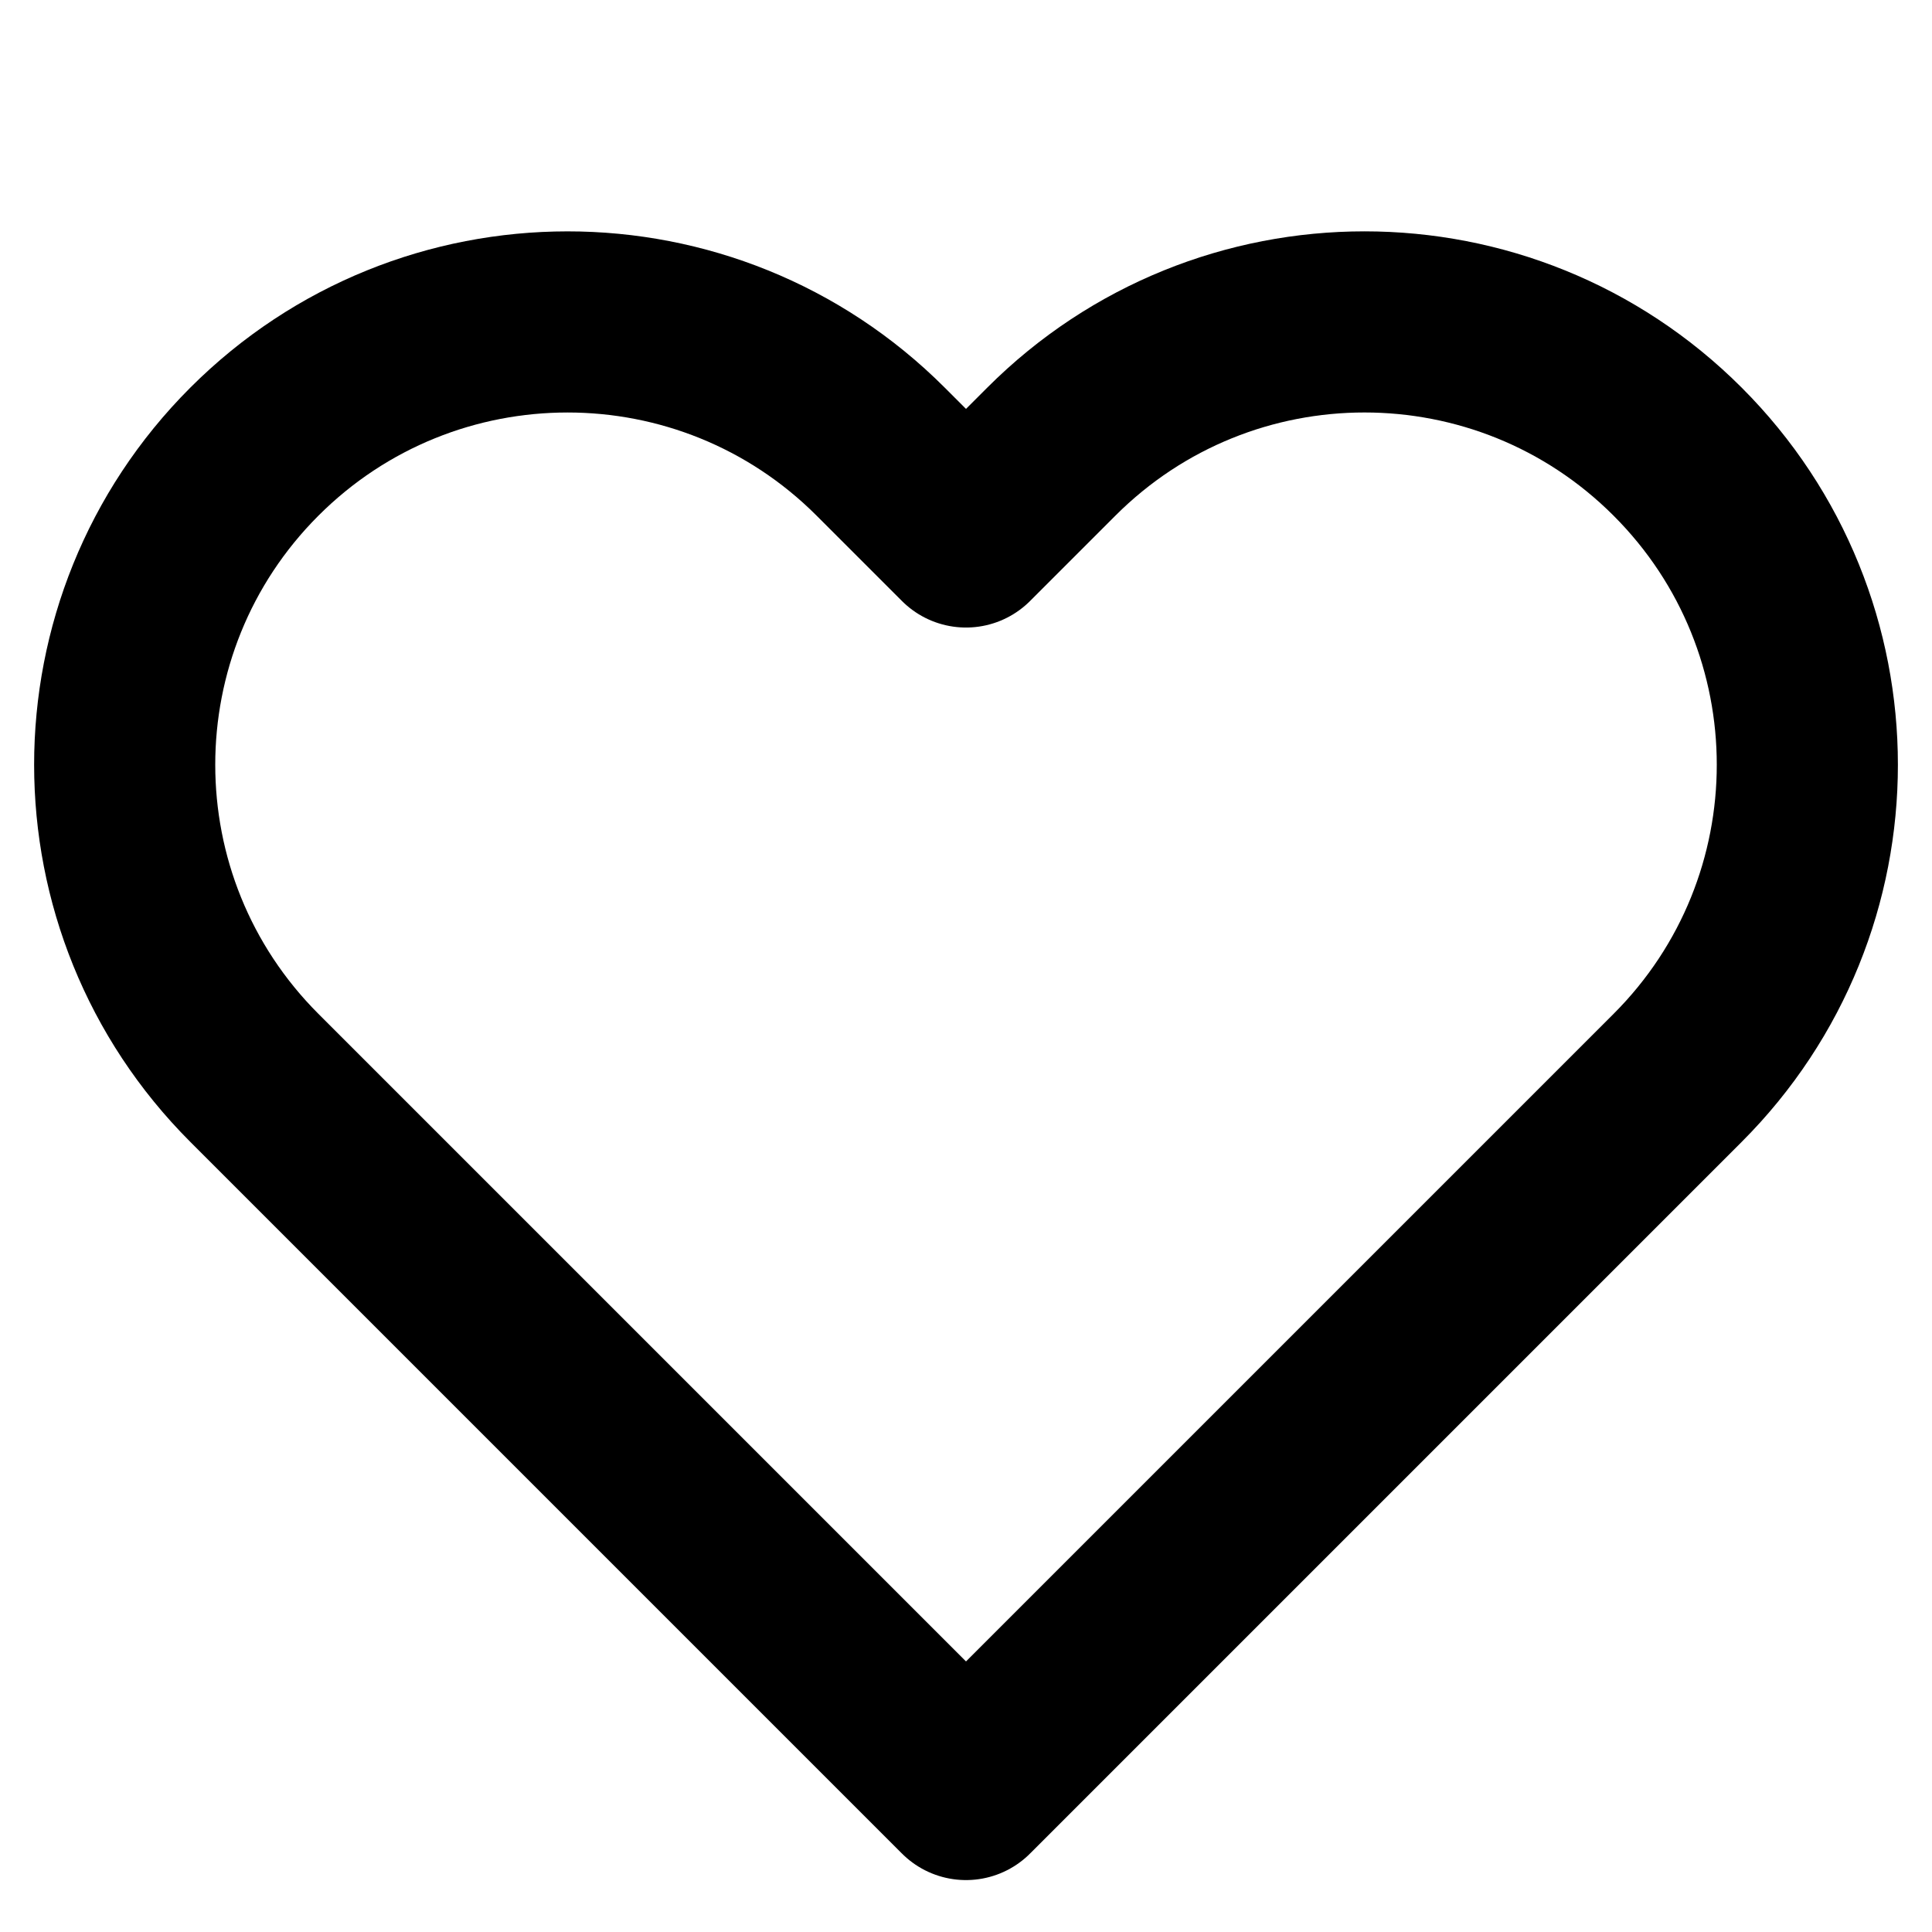
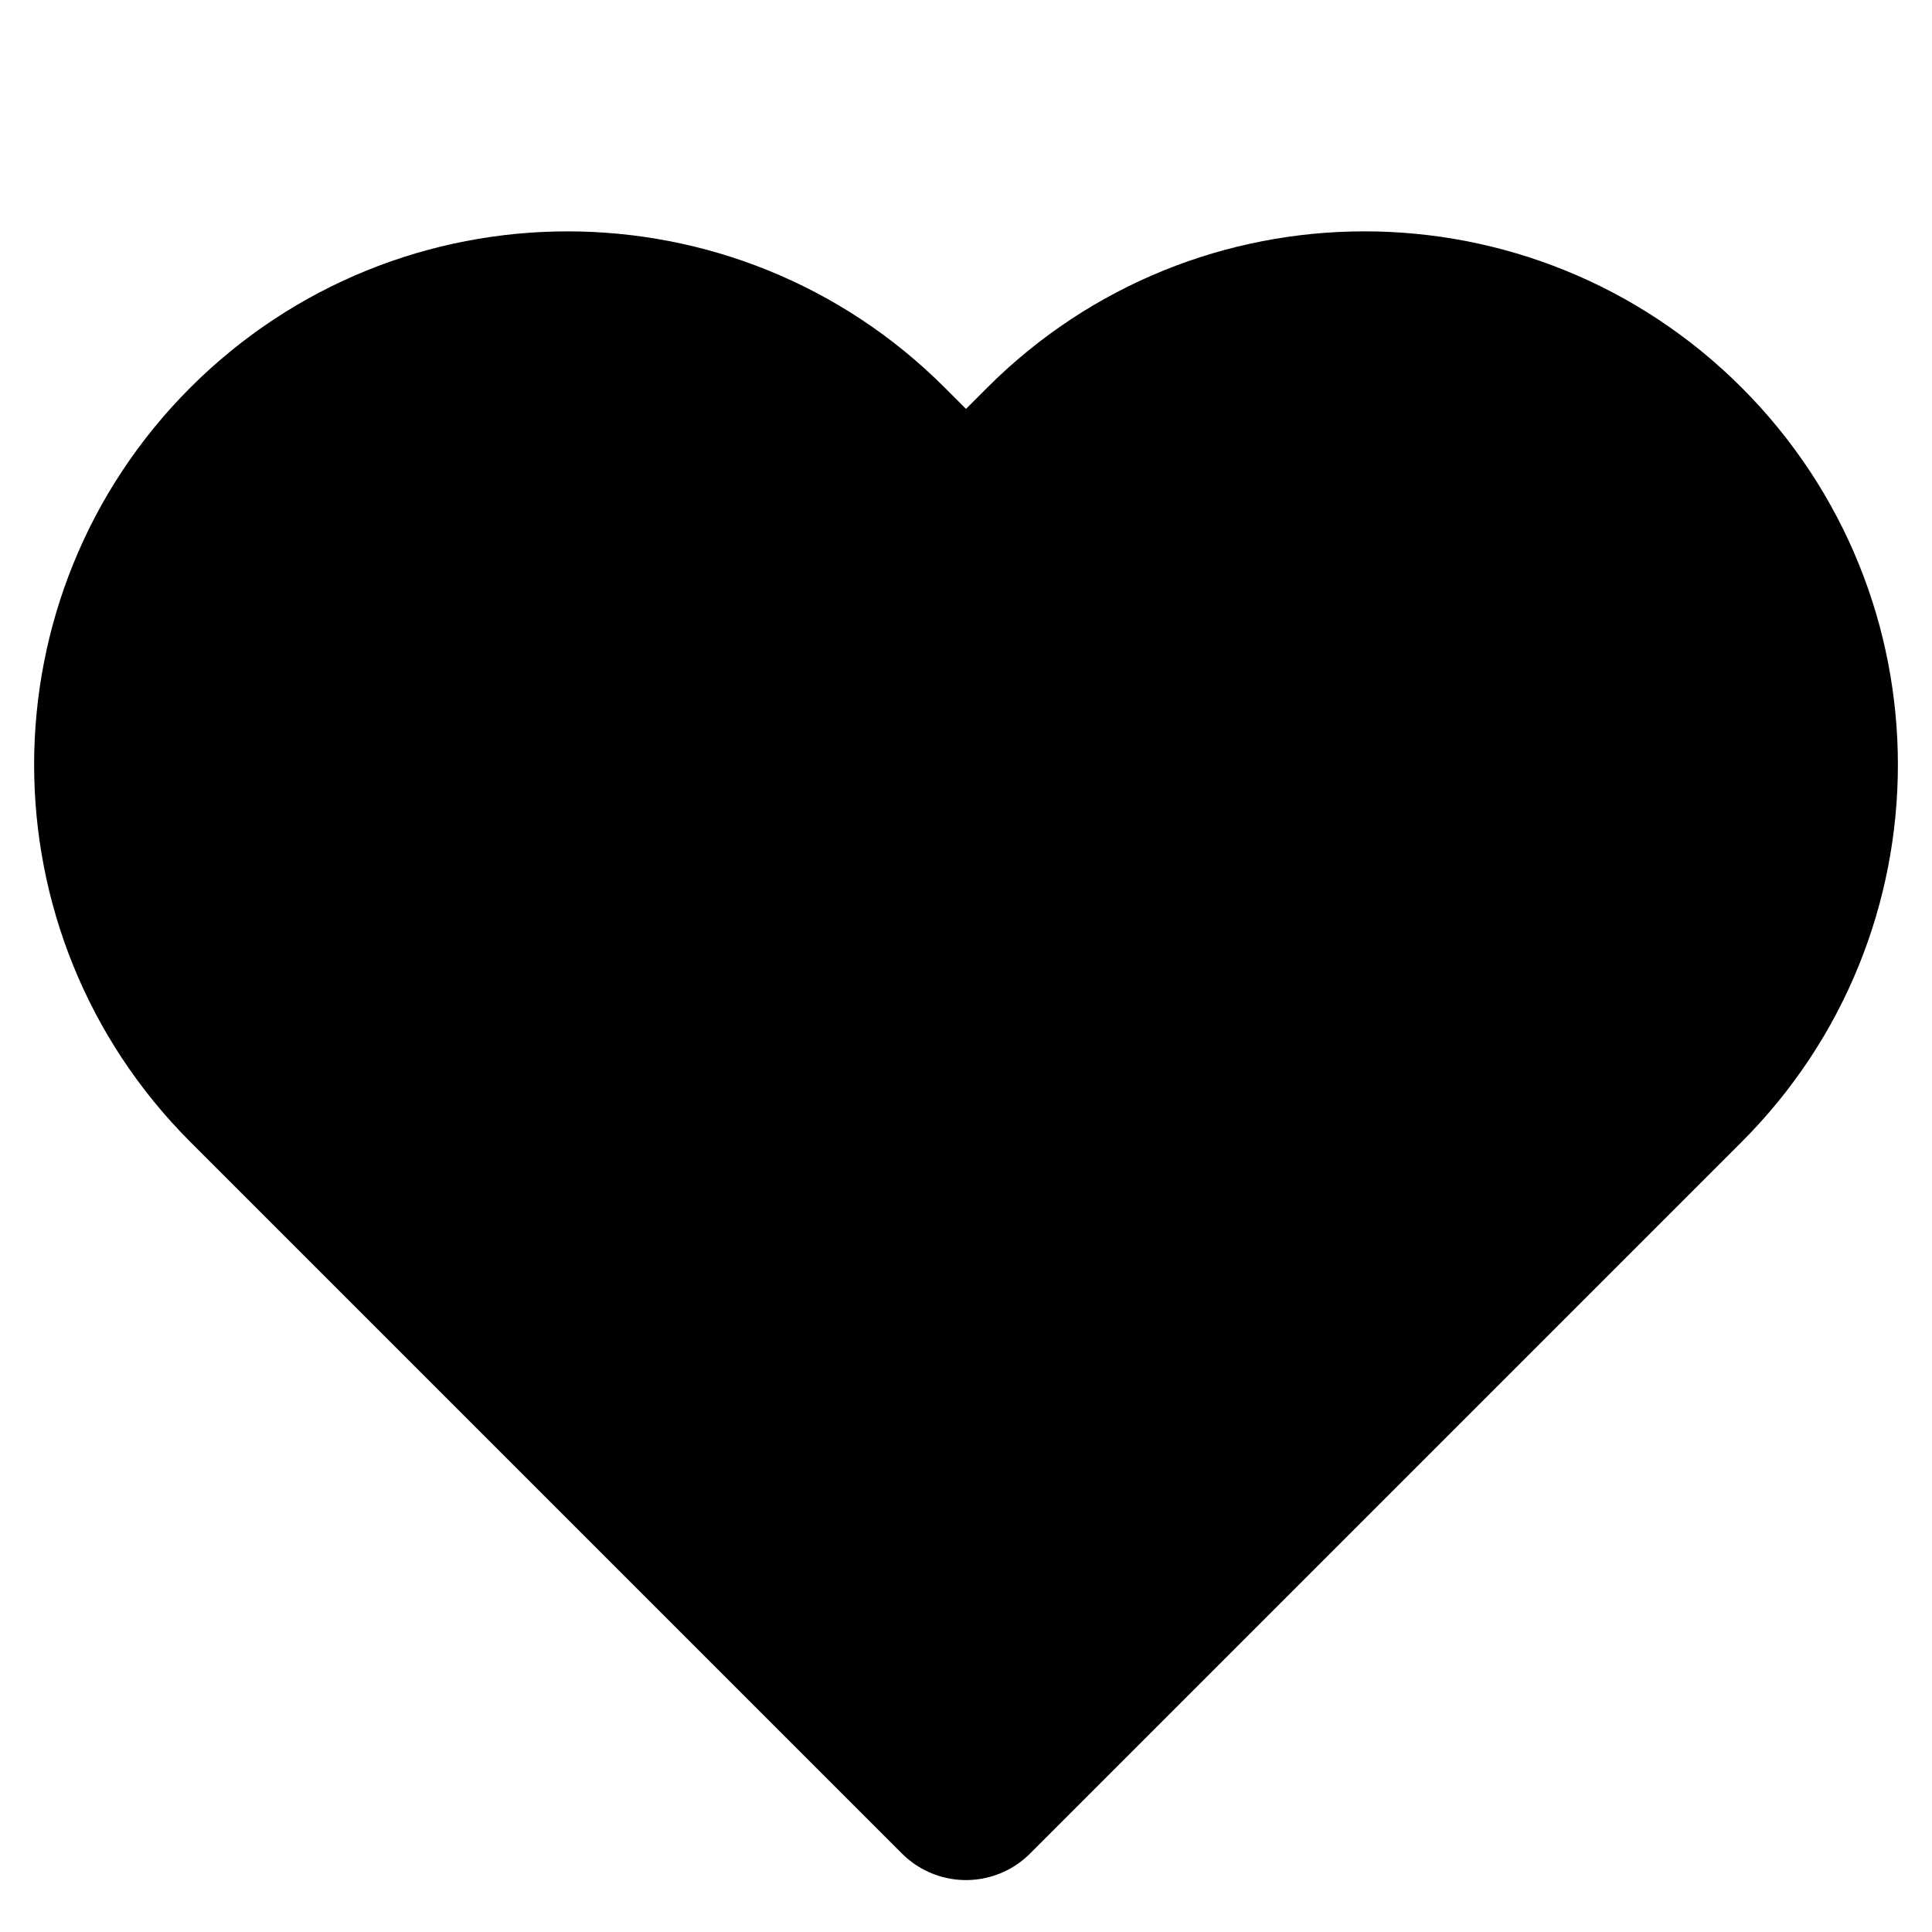
- <svg xmlns="http://www.w3.org/2000/svg" viewBox="0 0 16 16" stroke-linejoin="round" stroke-linecap="round" stroke="currentColor" fill="none">
+ <svg xmlns="http://www.w3.org/2000/svg" fill="none" viewBox="0 0 16 16" stroke-linejoin="round" stroke-linecap="round">
  <g clip-path="url(#a)">
-     <path stroke-width="1.5" d="M13.893 3.74a3.667 3.667 0 0 0-5.186 0L8 4.447l-.707-.707a3.667 3.667 0 1 0-5.186 5.187l.706.706L8 14.82l5.187-5.187.706-.706a3.667 3.667 0 0 0 0-5.187Z" />
+     <path fill="currentColor" stroke="currentColor" stroke-width="1.5" d="M13.893 3.74a3.667 3.667 0 0 0-5.186 0L8 4.447l-.707-.707a3.667 3.667 0 1 0-5.186 5.187l.706.706L8 14.82l5.187-5.187.706-.706a3.667 3.667 0 0 0 0-5.187" />
  </g>
  <defs>
    <clipPath id="a">
-       <path d="M0 0H16V16H0z" />
+       <path fill="currentColor" d="M0 0H16V16H0z" />
    </clipPath>
  </defs>
</svg>
